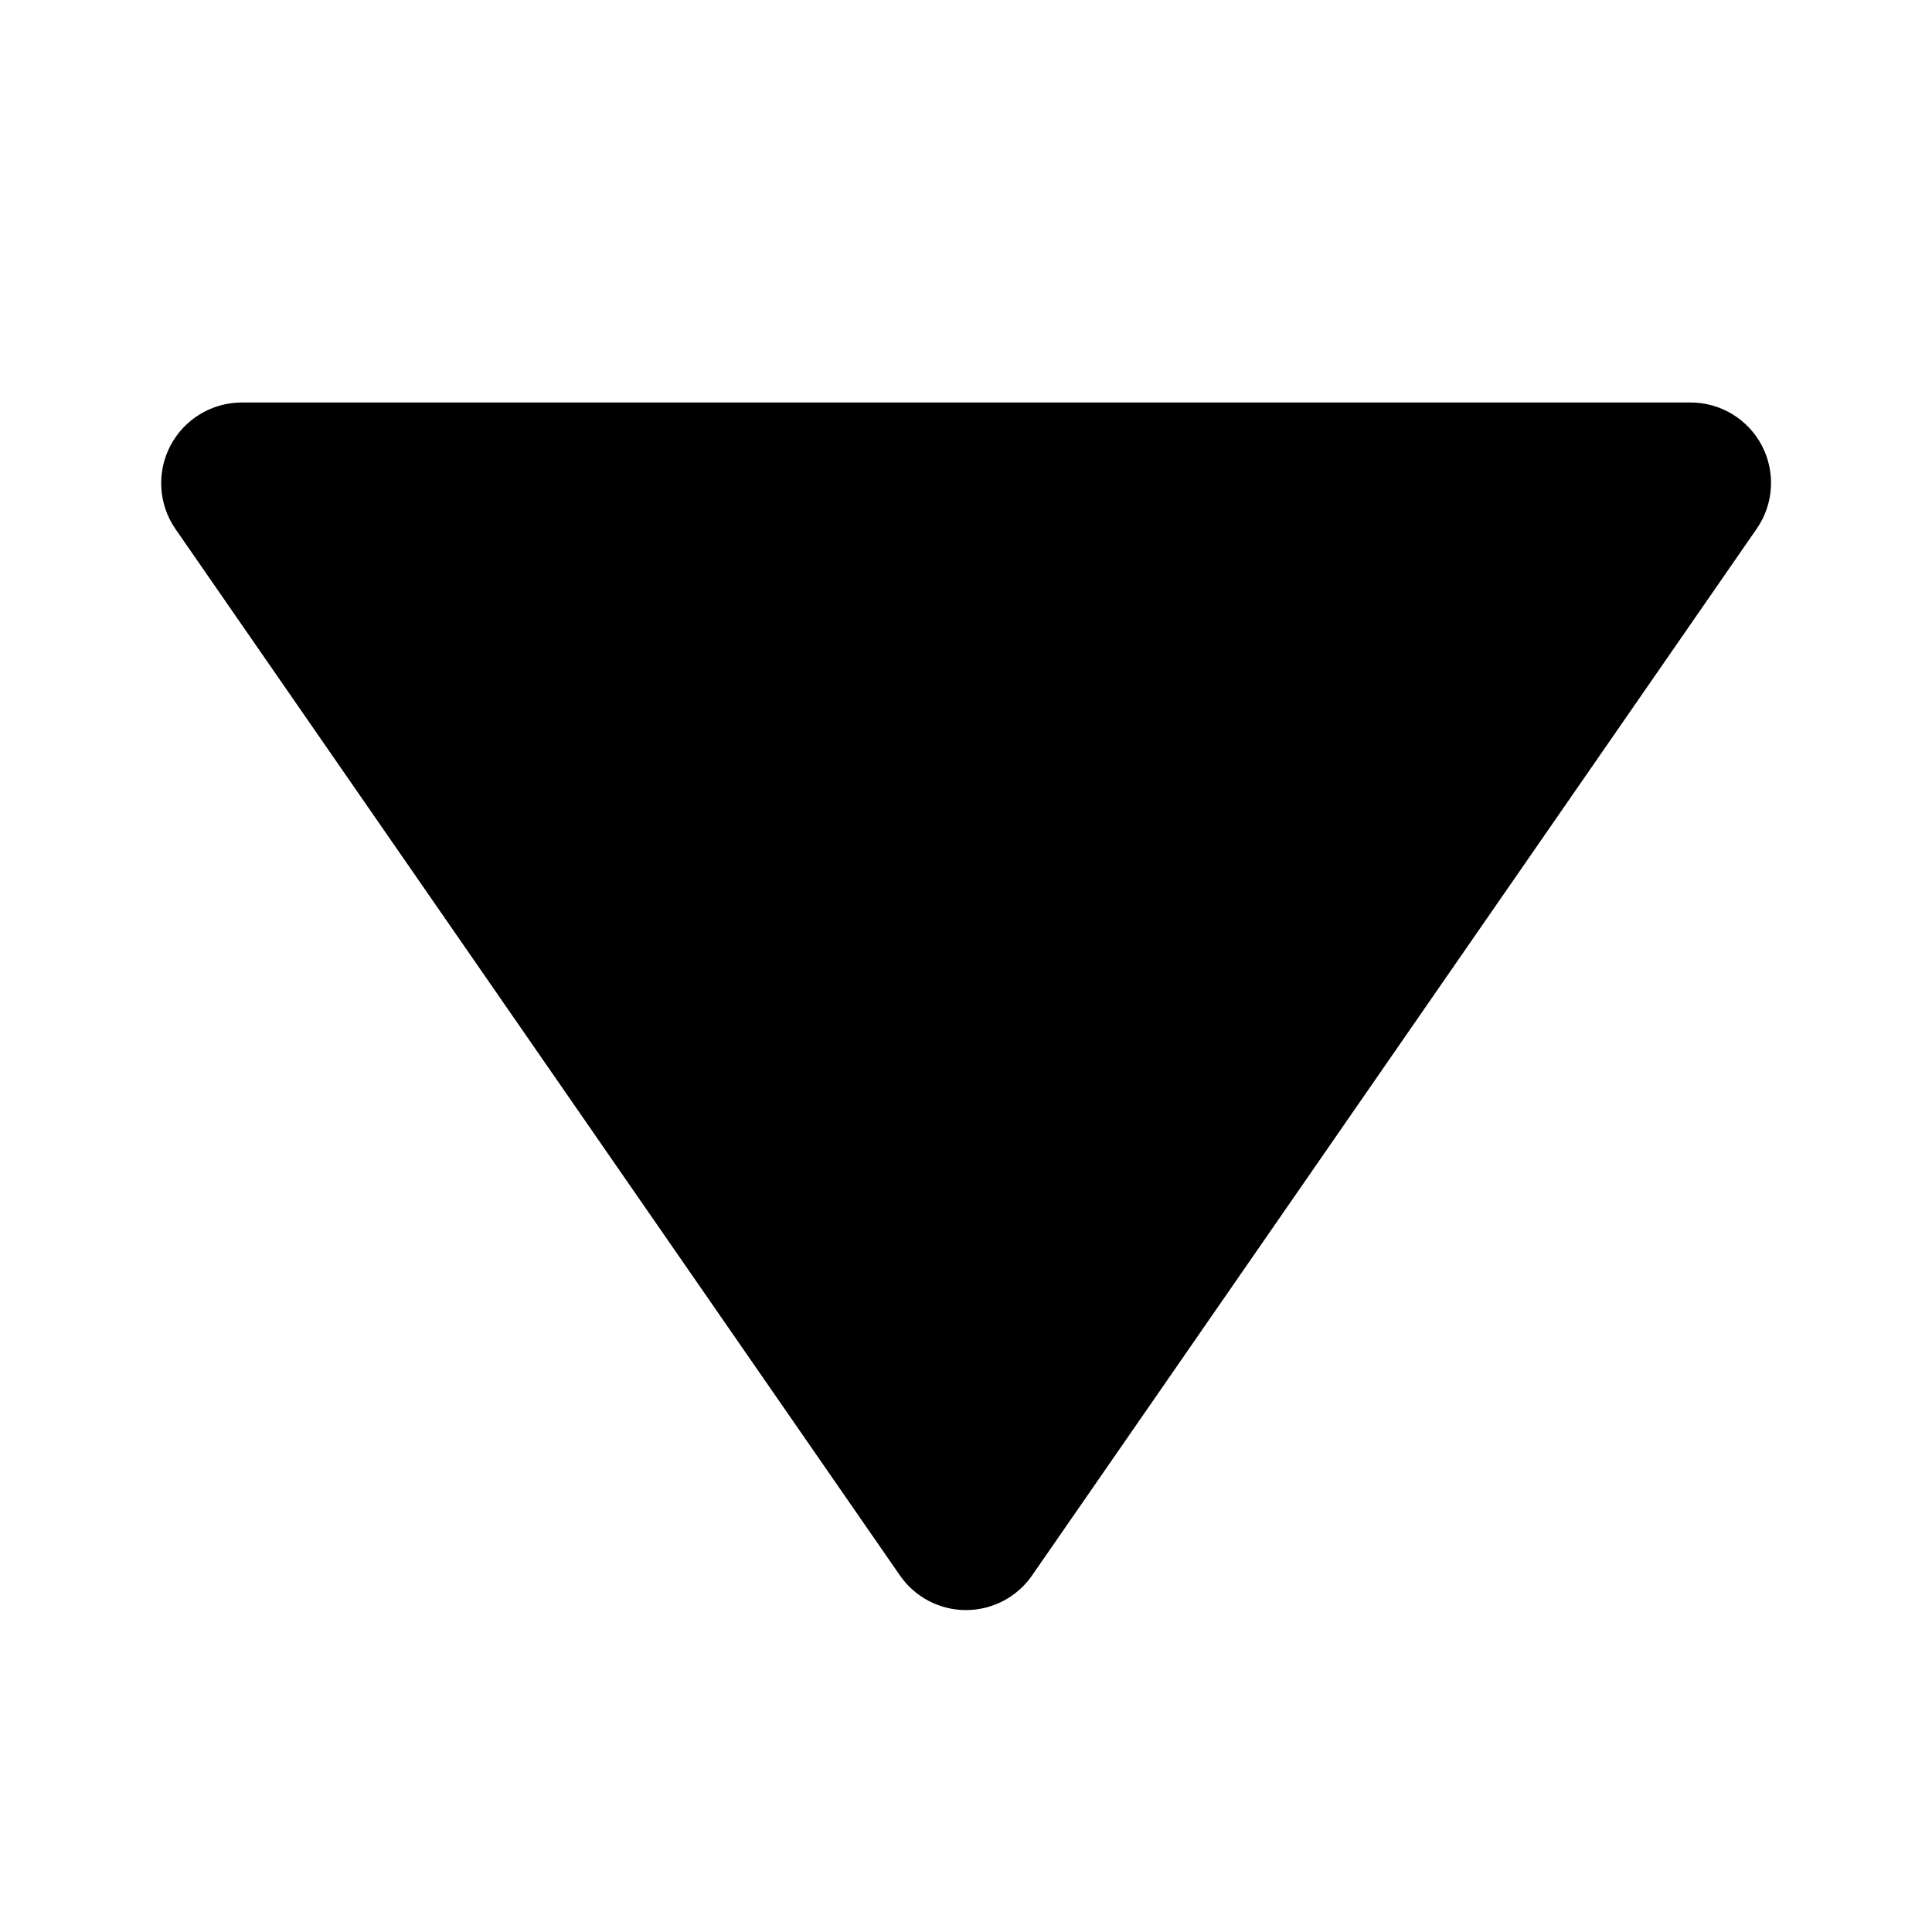
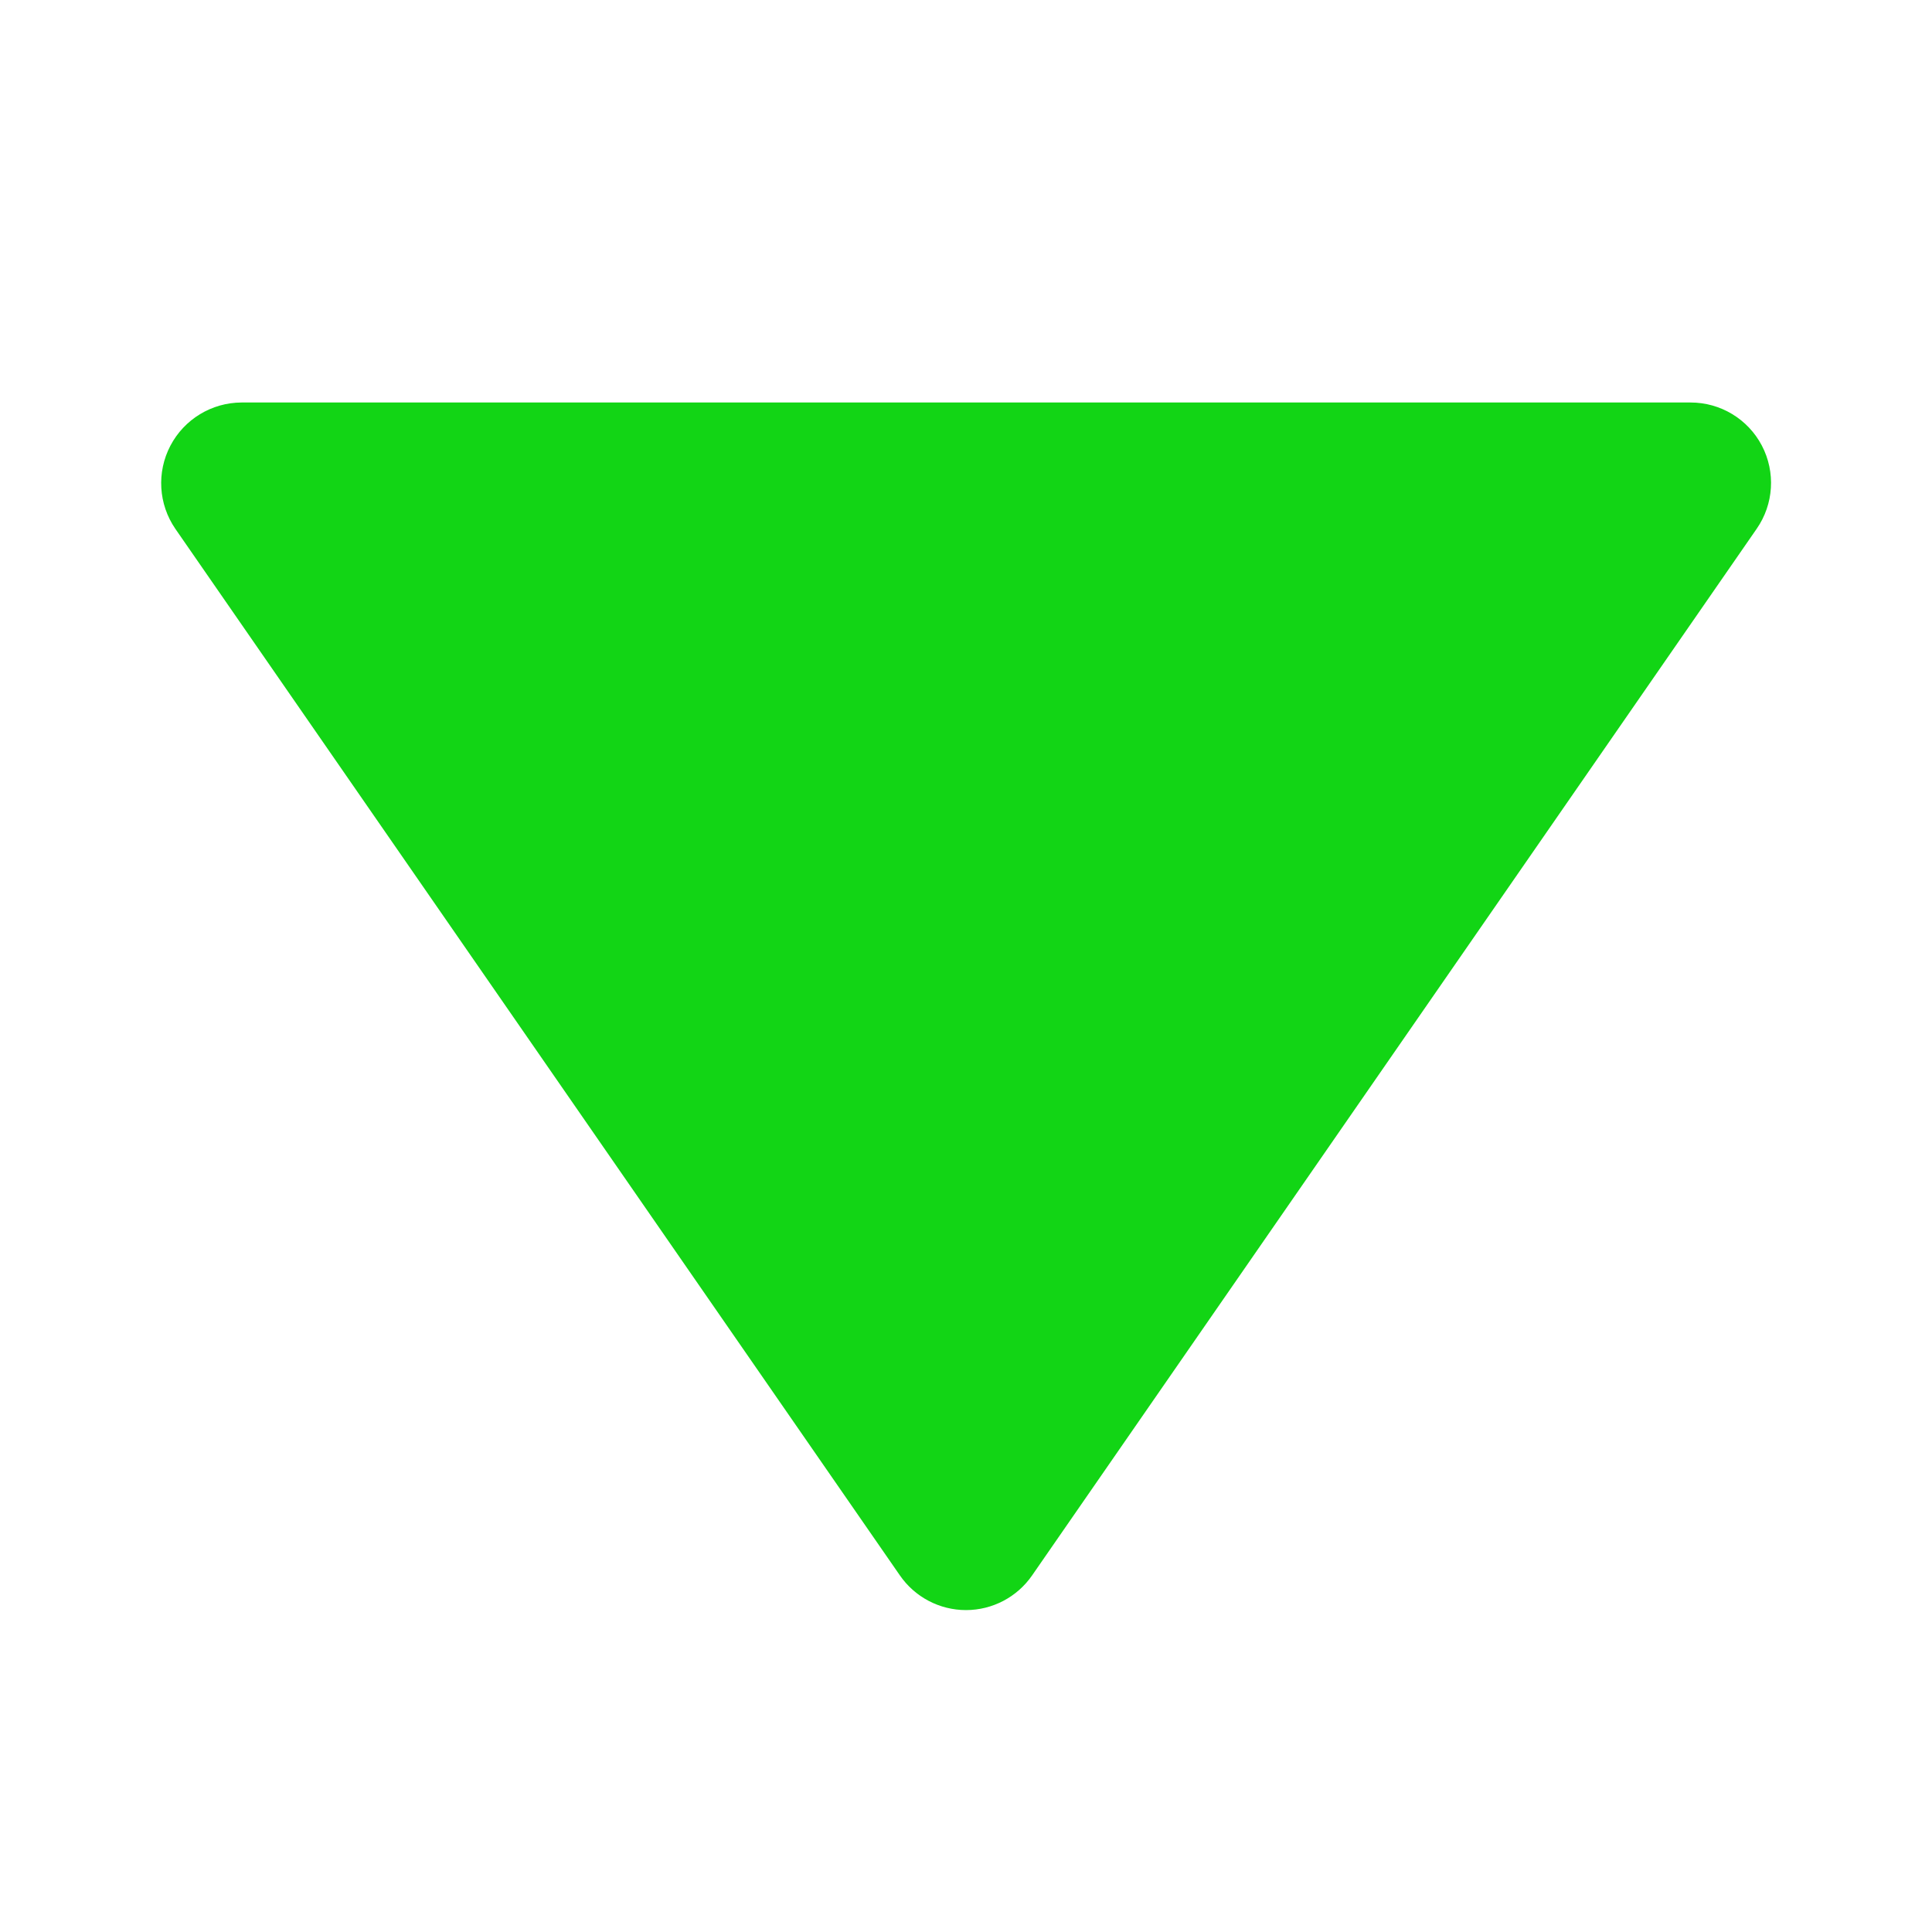
- <svg xmlns="http://www.w3.org/2000/svg" width="24" height="24" viewBox="0 0 24 24" style="fill: rgba(0, 0, 0);transform: ;msFilter:;">
+ <svg xmlns="http://www.w3.org/2000/svg" width="24" height="24" viewBox="0 0 24 24" style="fill: rgb(18,213,21);transform: ;msFilter:;">
  <path d="M11.178 19.569a.998.998 0 0 0 1.644 0l9-13A.999.999 0 0 0 21 5H3a1.002 1.002 0 0 0-.822 1.569l9 13z" />
</svg>
